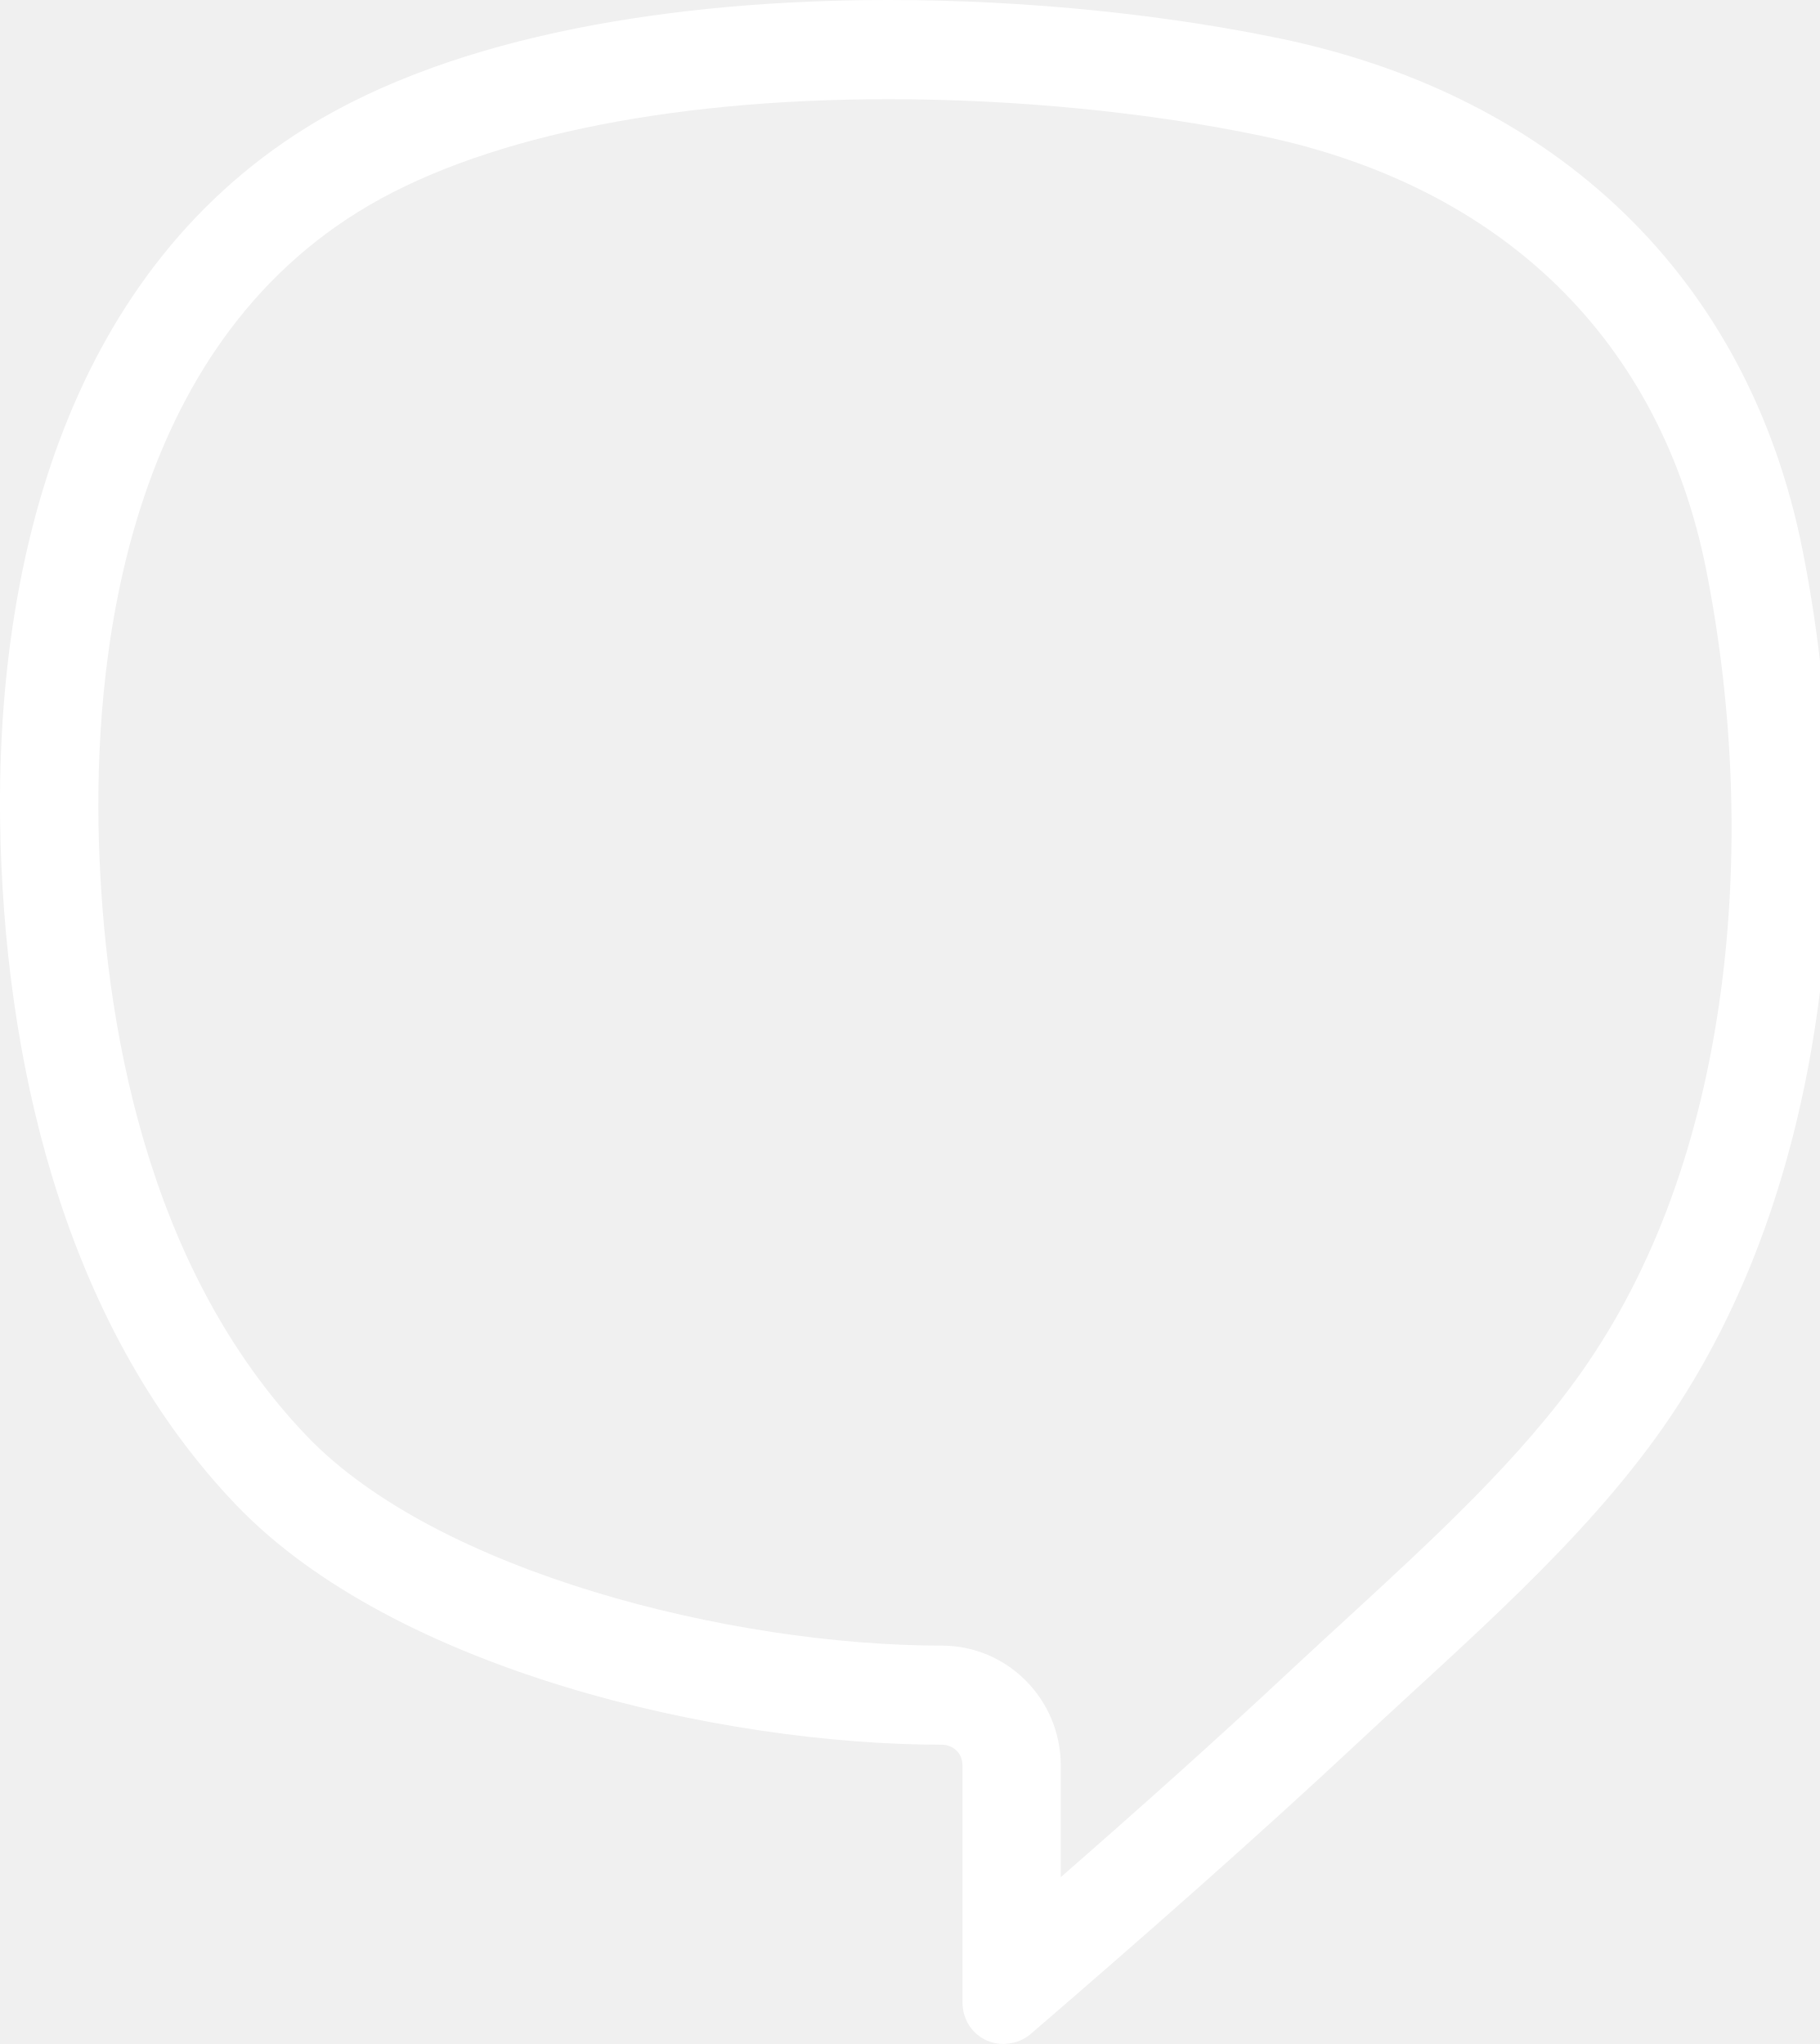
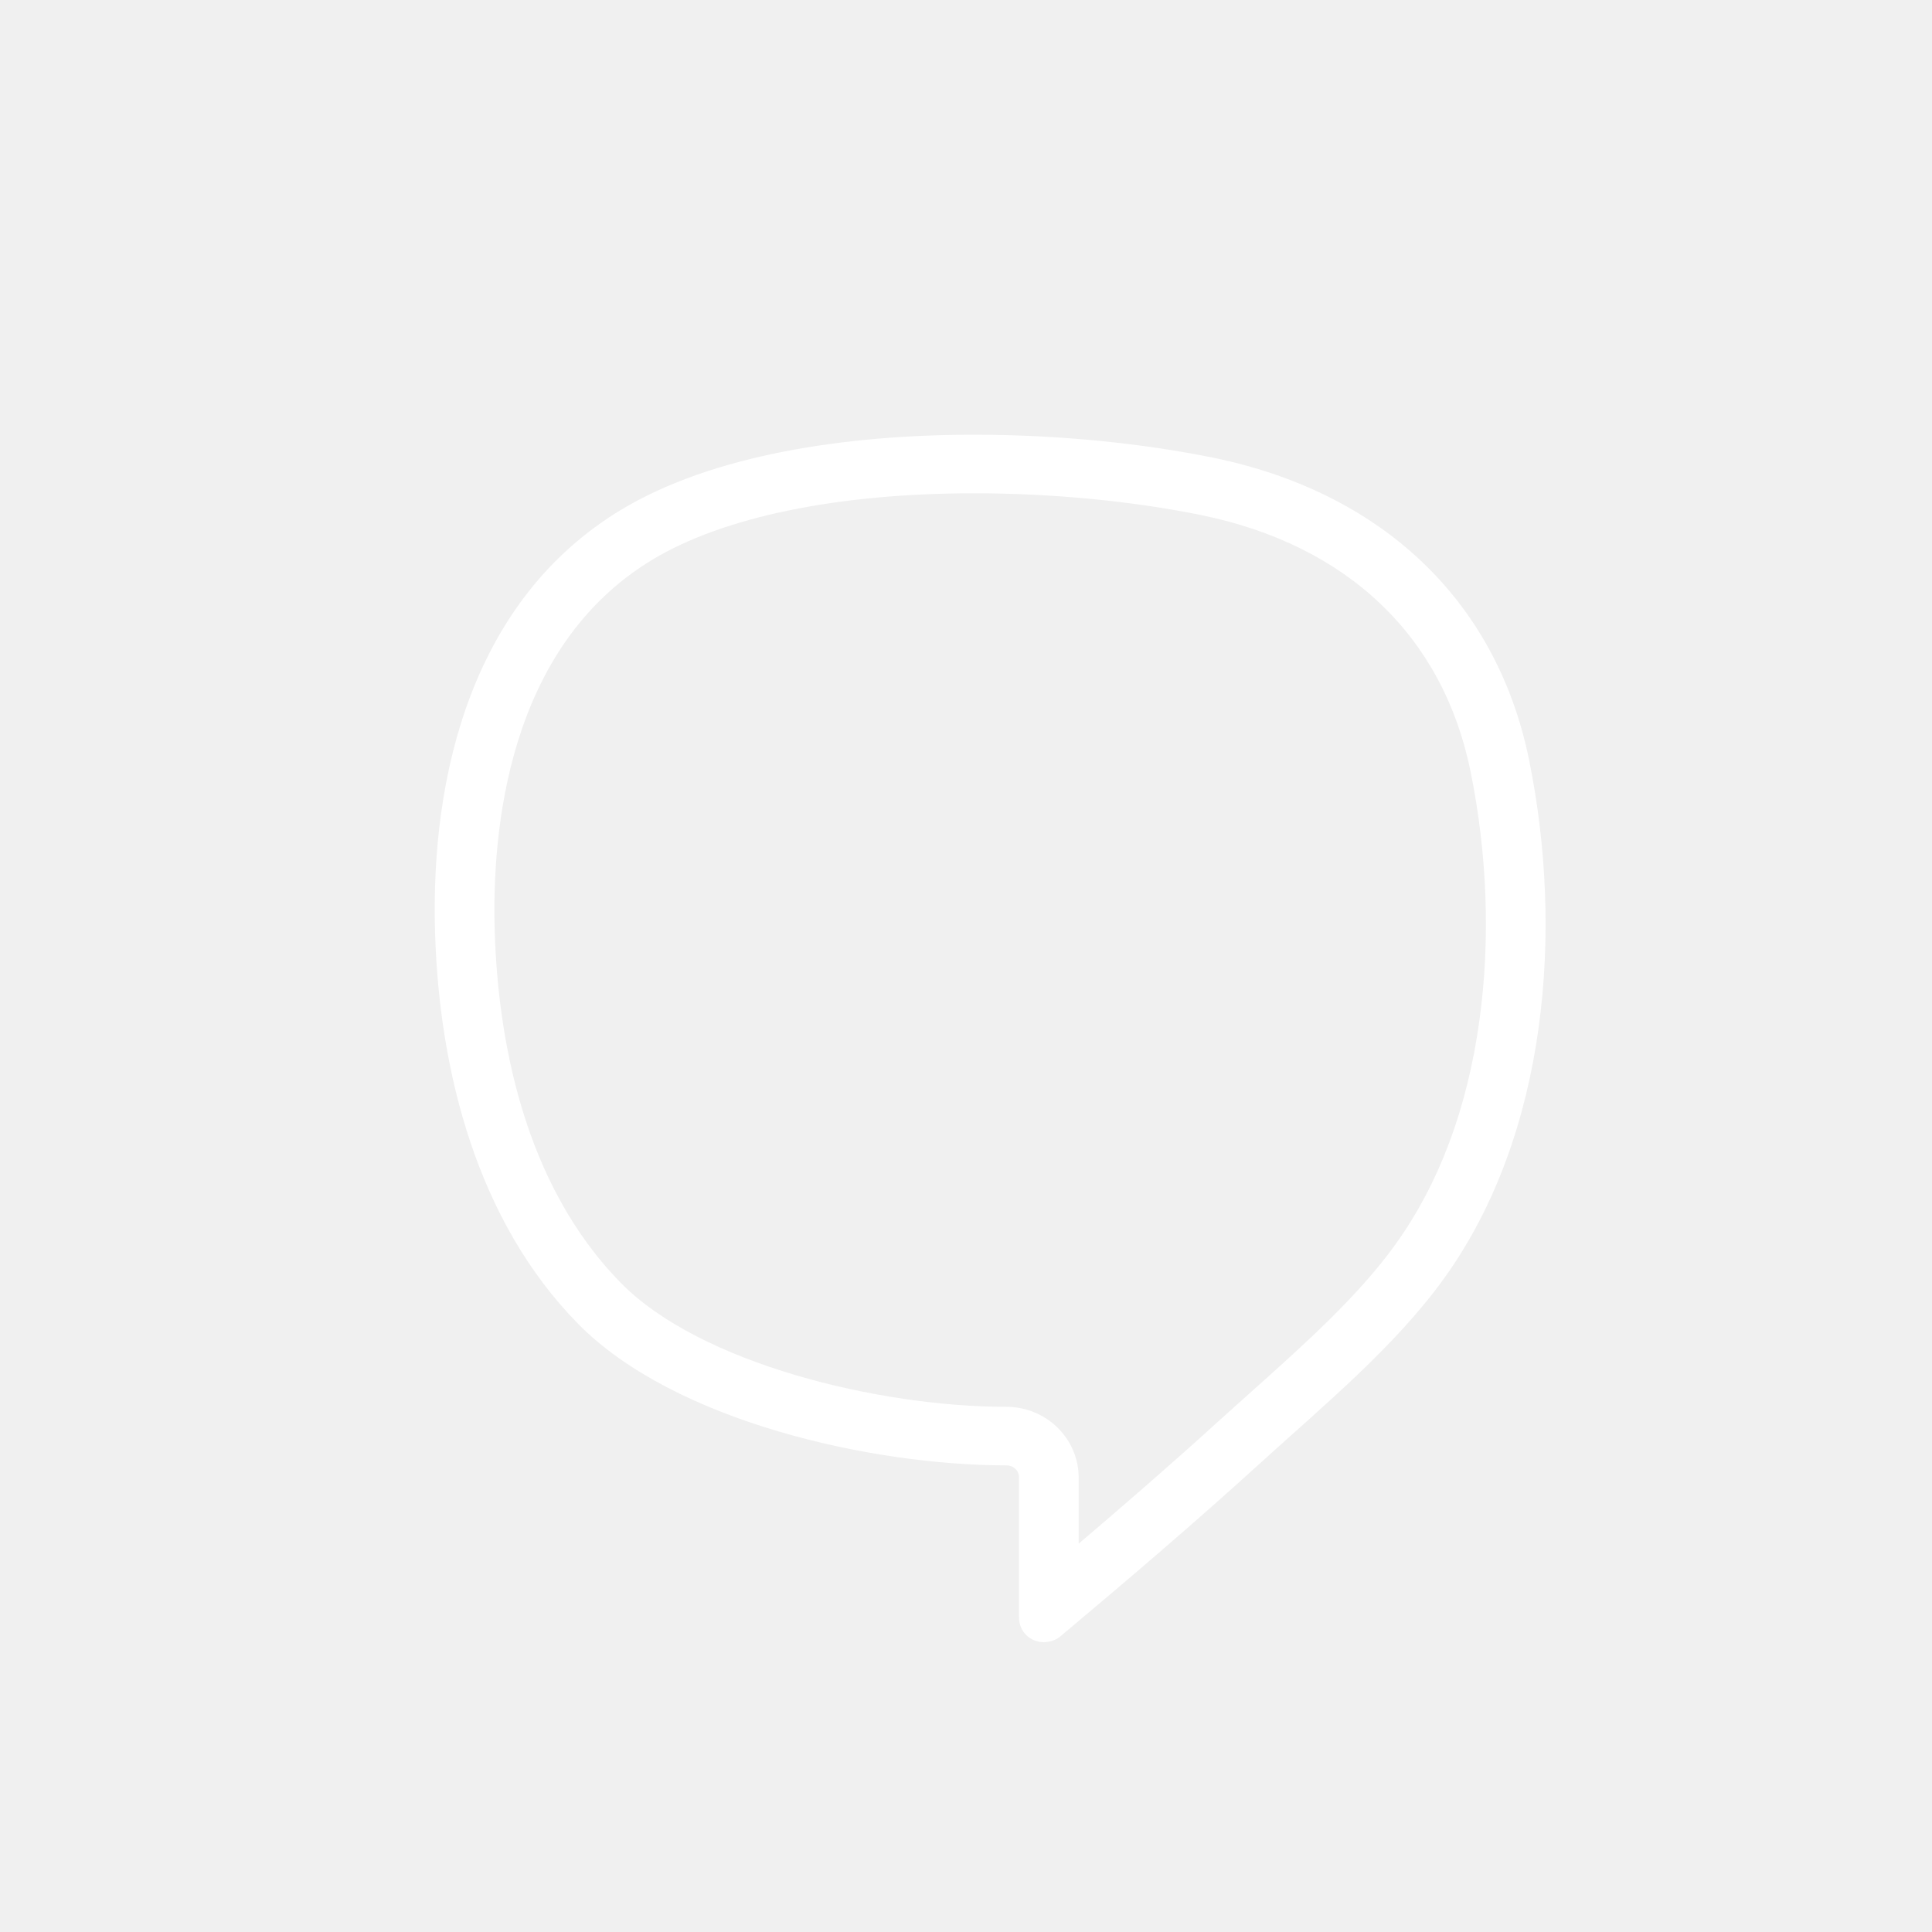
- <svg xmlns="http://www.w3.org/2000/svg" width="81px" height="91px" viewBox="0 0 81 91" version="1.1">
+ <svg xmlns="http://www.w3.org/2000/svg" width="40px" height="40px" viewBox="0 0 40 40" version="1.1">
  <defs />
  <g id="Page-1" stroke="none" stroke-width="1" fill="none" fill-rule="evenodd">
-     <g id="Artboard" fill="#FFFFFF">
-       <path d="M39.567,0 C30.118,0 20.324,1.525 13.651,5.672 C2.826,12.393 -0.341,25.519 0.028,37.605 C0.346,48.057 3.127,59.28 10.514,67.002 C17.561,74.364 32.051,77.675 41.931,77.675 C42.378,77.675 42.85,78 42.85,78.602 L42.85,89.15 C42.85,90.19 43.654,91 44.685,91 C44.745,91 44.801,90.987 44.857,90.983 C45.248,90.948 45.592,90.801 45.867,90.571 C50.847,86.281 55.824,81.913 60.628,77.424 C65.234,73.116 70.451,68.692 74.052,63.535 C81.65,52.659 82.776,37.28 80.258,24.531 C77.834,12.263 69.192,4.277 57.078,1.733 C52.094,0.689 45.91,0 39.567,0 M39.567,4.416 C45.244,4.416 51.144,4.996 56.189,6.054 C66.923,8.307 73.945,15.175 75.965,25.393 C77.198,31.638 77.421,38.12 76.613,44.139 C75.72,50.774 73.653,56.442 70.473,60.992 C67.748,64.896 63.821,68.506 60.022,71.998 C59.223,72.731 58.428,73.463 57.65,74.187 C54.122,77.489 50.551,80.669 47.225,83.573 L47.225,78.602 C47.225,75.656 44.853,73.264 41.931,73.264 C32.554,73.264 19.46,69.992 13.663,63.938 C6.448,56.394 4.644,45.379 4.403,37.47 C4.171,29.818 5.361,16.003 15.95,9.429 C21.154,6.197 29.542,4.416 39.567,4.416" id="Fill-20" />
+     <g id="BLiP" fill="#FFFFFF" fill-rule="nonzero">
+       <g id="brand-logo-(1)" transform="translate(9, 9)">
+         <path d="M11.171,0 C8.503,0 5.738,0.419 3.854,1.558 C0.798,3.405 -0.096,7.011 0.008,10.331 C0.098,13.202 0.883,16.286 2.968,18.407 C4.958,20.43 9.049,21.339 11.838,21.339 C11.964,21.339 12.098,21.429 12.098,21.594 L12.098,24.492 C12.098,24.777 12.325,25 12.616,25 C12.633,25 12.649,24.996 12.665,24.995 C12.775,24.986 12.872,24.945 12.95,24.882 C14.356,23.704 15.761,22.504 17.117,21.27 C18.418,20.087 19.891,18.871 20.907,17.455 C23.052,14.467 23.37,10.242 22.659,6.739 C21.975,3.369 19.535,1.175 16.115,0.476 C14.708,0.189 12.962,0 11.171,0 M11.171,1.213 C12.774,1.213 14.439,1.373 15.864,1.663 C18.895,2.282 20.877,4.169 21.447,6.976 C21.795,8.692 21.858,10.473 21.63,12.126 C21.378,13.949 20.794,15.506 19.897,16.756 C19.127,17.829 18.019,18.82 16.946,19.78 C16.72,19.981 16.496,20.182 16.276,20.381 C15.28,21.288 14.272,22.162 13.333,22.96 L13.333,21.594 C13.333,20.785 12.663,20.127 11.838,20.127 C9.191,20.127 5.494,19.229 3.858,17.565 C1.821,15.493 1.311,12.467 1.243,10.294 C1.178,8.192 1.514,4.396 4.503,2.59 C5.972,1.702 8.341,1.213 11.171,1.213" id="Fill-20" />
+       </g>
    </g>
  </g>
</svg>
